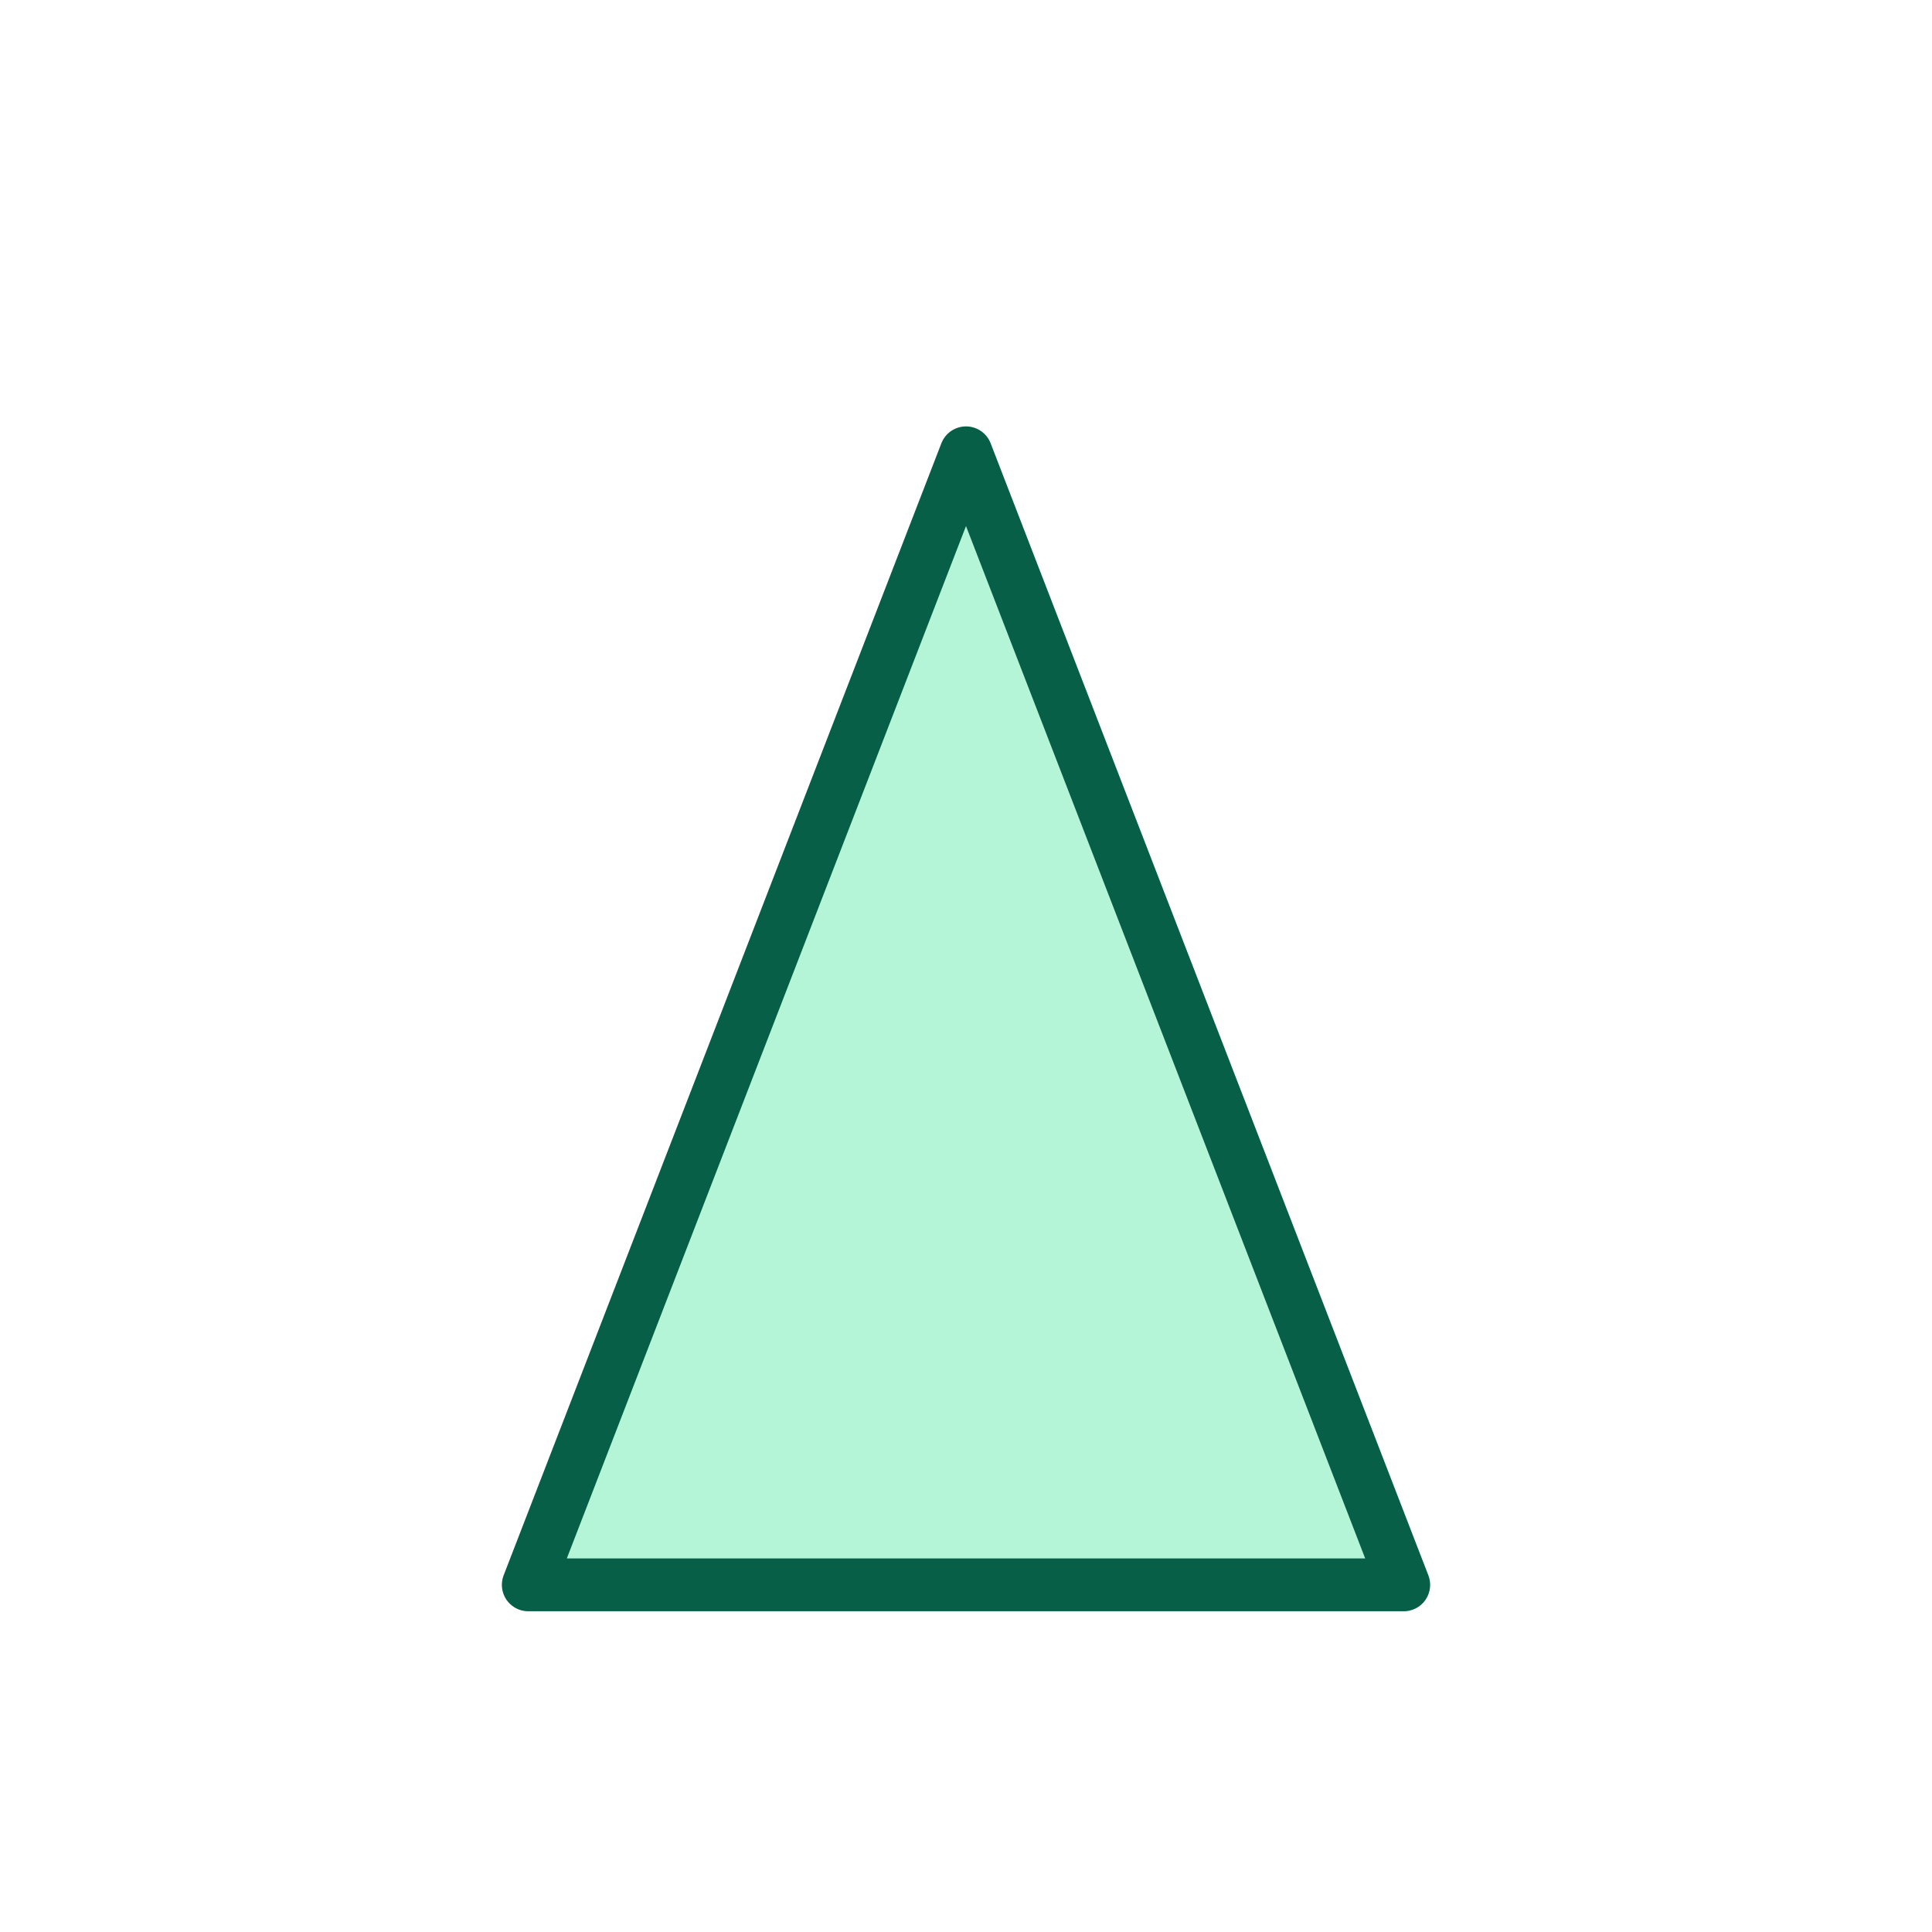
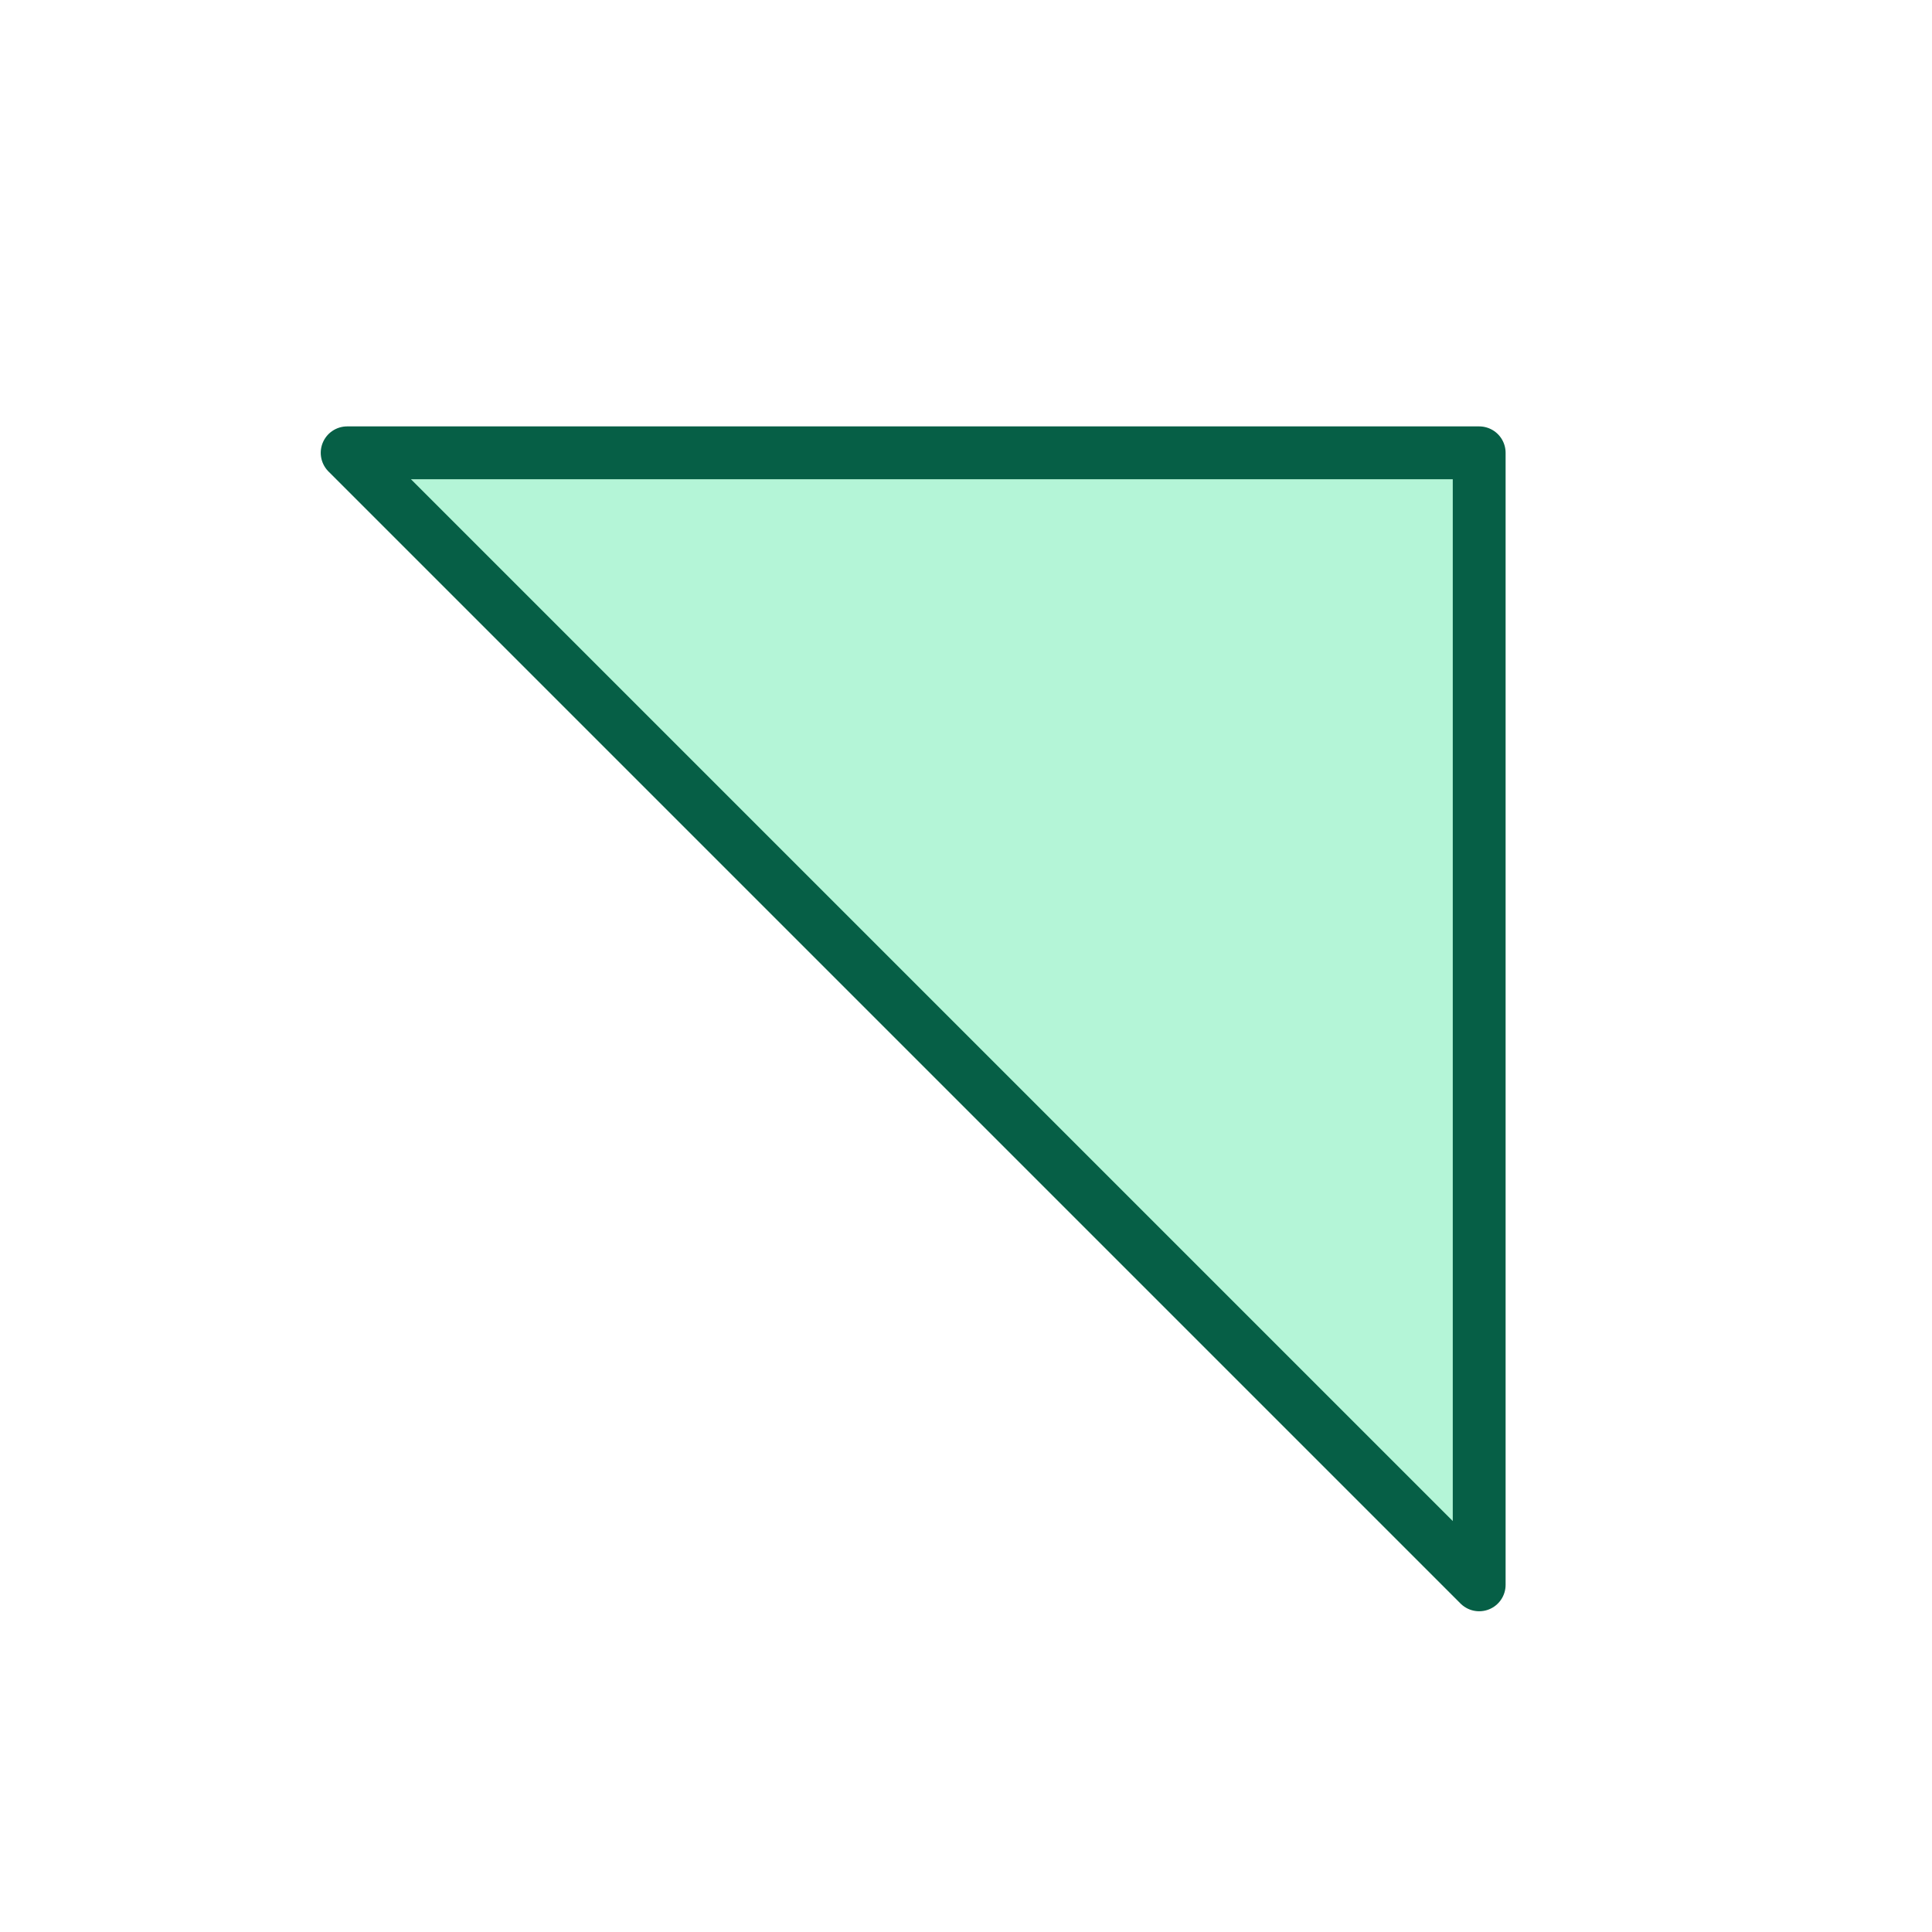
<svg xmlns="http://www.w3.org/2000/svg" width="512" height="512" viewBox="0 0 512 512">
  <rect width="512" height="512" fill="#ffffff" />
-   <polygon points="256,120 140,420 372,420" fill="#a7f3d0" fill-opacity="0.85" stroke="#065f46" stroke-width="14" stroke-linejoin="round" stroke-linecap="round" />
+   <polygon points="92,120 392,120 392,420" fill="#a7f3d0" fill-opacity="0.85" stroke="#065f46" stroke-width="14" stroke-linejoin="round" stroke-linecap="round" />
</svg>
